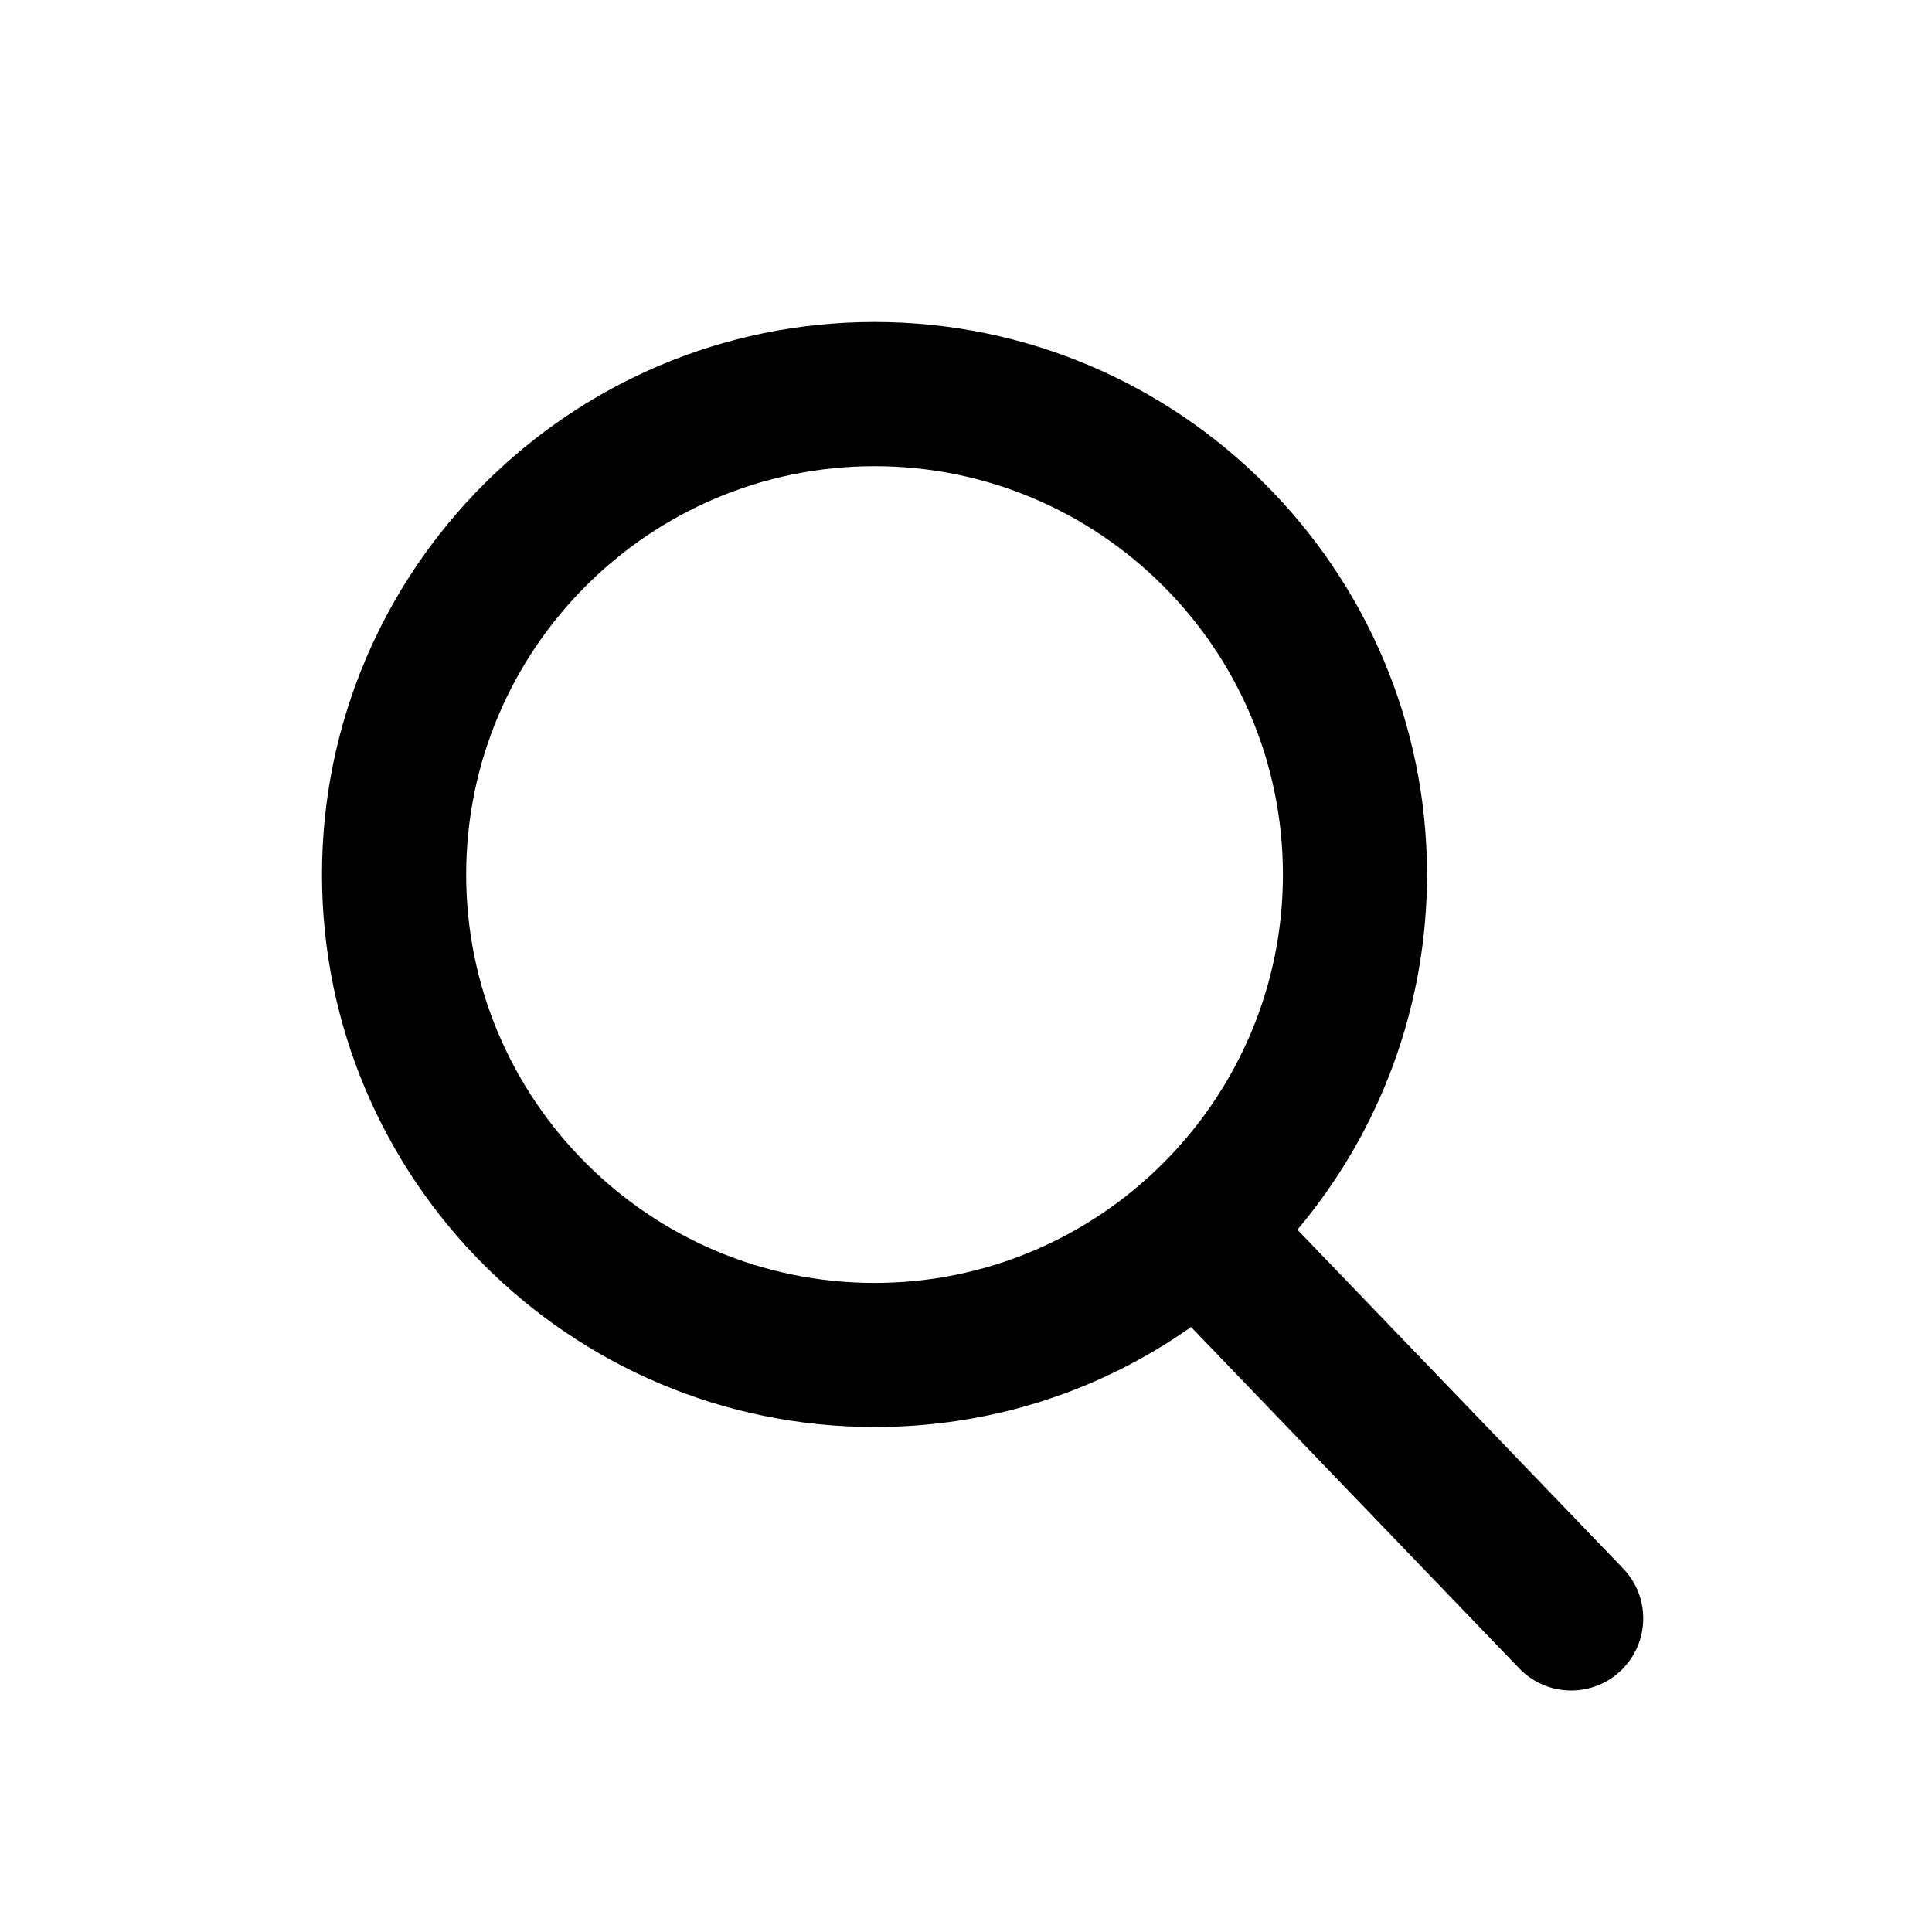
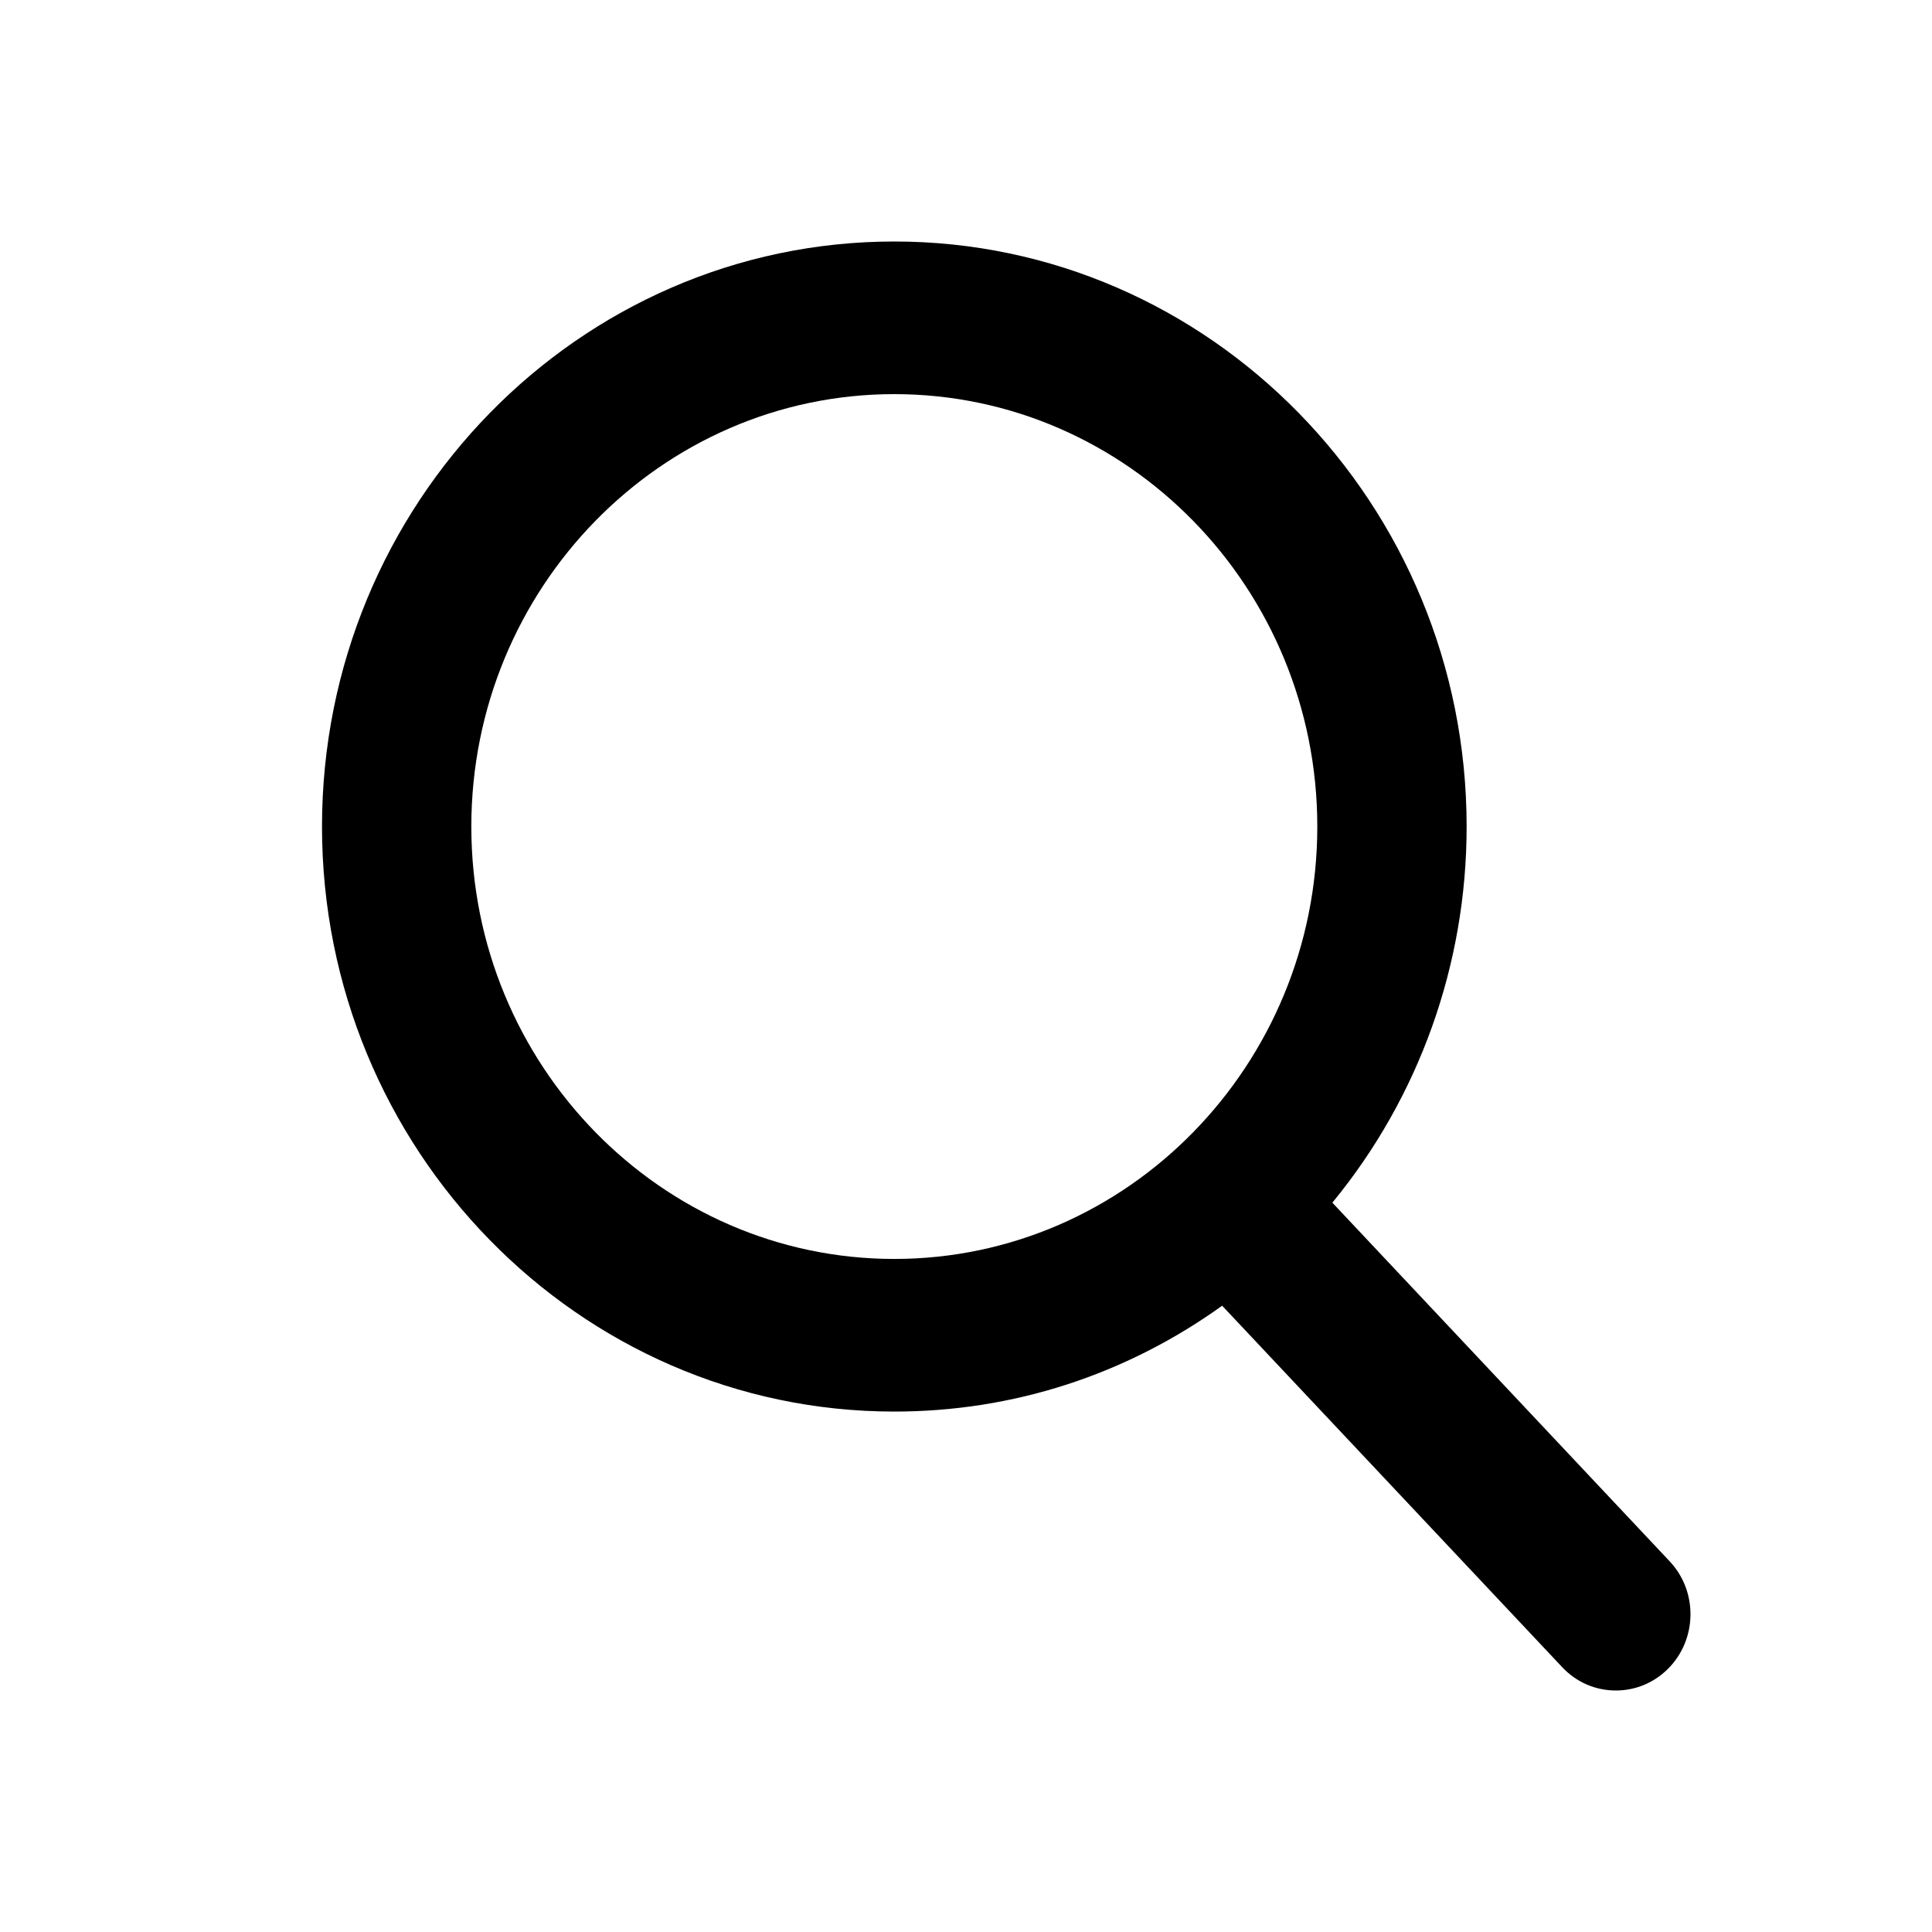
<svg xmlns="http://www.w3.org/2000/svg" width="24" height="24" viewBox="0 0 24 24" fill="none">
-   <path d="M20.163 19.484L16.117 15.276C17.157 14.04 17.727 12.484 17.727 10.864C17.727 7.079 14.648 4 10.864 4C7.079 4 4 7.079 4 10.864C4 14.648 7.079 17.727 10.864 17.727C12.284 17.727 13.639 17.299 14.796 16.485L18.873 20.726C19.043 20.902 19.272 21 19.518 21C19.75 21 19.971 20.911 20.138 20.75C20.494 20.408 20.506 19.84 20.163 19.484ZM10.864 5.791C13.661 5.791 15.937 8.066 15.937 10.864C15.937 13.661 13.661 15.937 10.864 15.937C8.066 15.937 5.791 13.661 5.791 10.864C5.791 8.066 8.066 5.791 10.864 5.791Z" fill="black" />
+   <path d="M20.741 19.395L16.551 14.94C17.628 13.63 18.219 11.983 18.219 10.268C18.219 6.26 15.029 3 11.109 3C7.189 3 4 6.26 4 10.268C4 14.275 7.189 17.535 11.109 17.535C12.581 17.535 13.983 17.081 15.182 16.22L19.405 20.709C19.581 20.897 19.819 21 20.073 21C20.314 21 20.543 20.906 20.716 20.735C21.084 20.373 21.096 19.772 20.741 19.395ZM11.109 4.896C14.007 4.896 16.364 7.306 16.364 10.268C16.364 13.229 14.007 15.639 11.109 15.639C8.212 15.639 5.855 13.229 5.855 10.268C5.855 7.306 8.212 4.896 11.109 4.896Z" fill="black" />
</svg>
